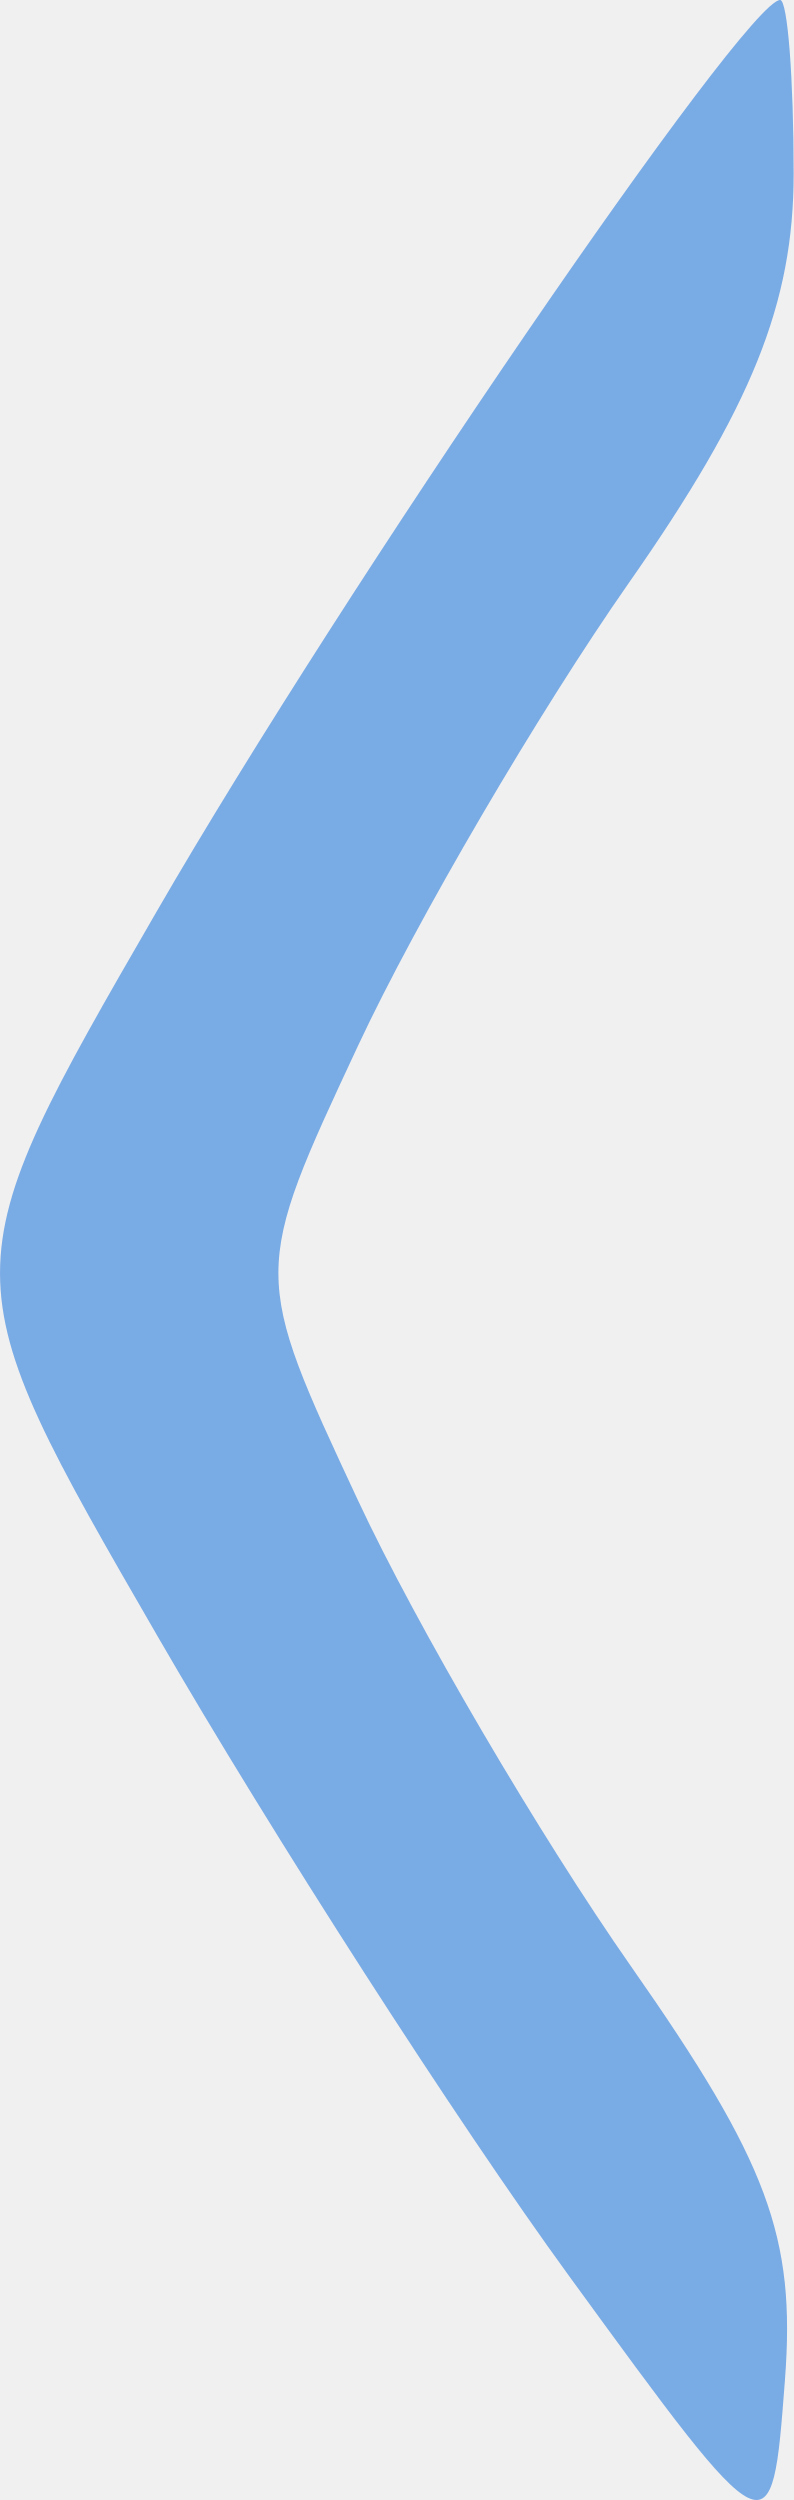
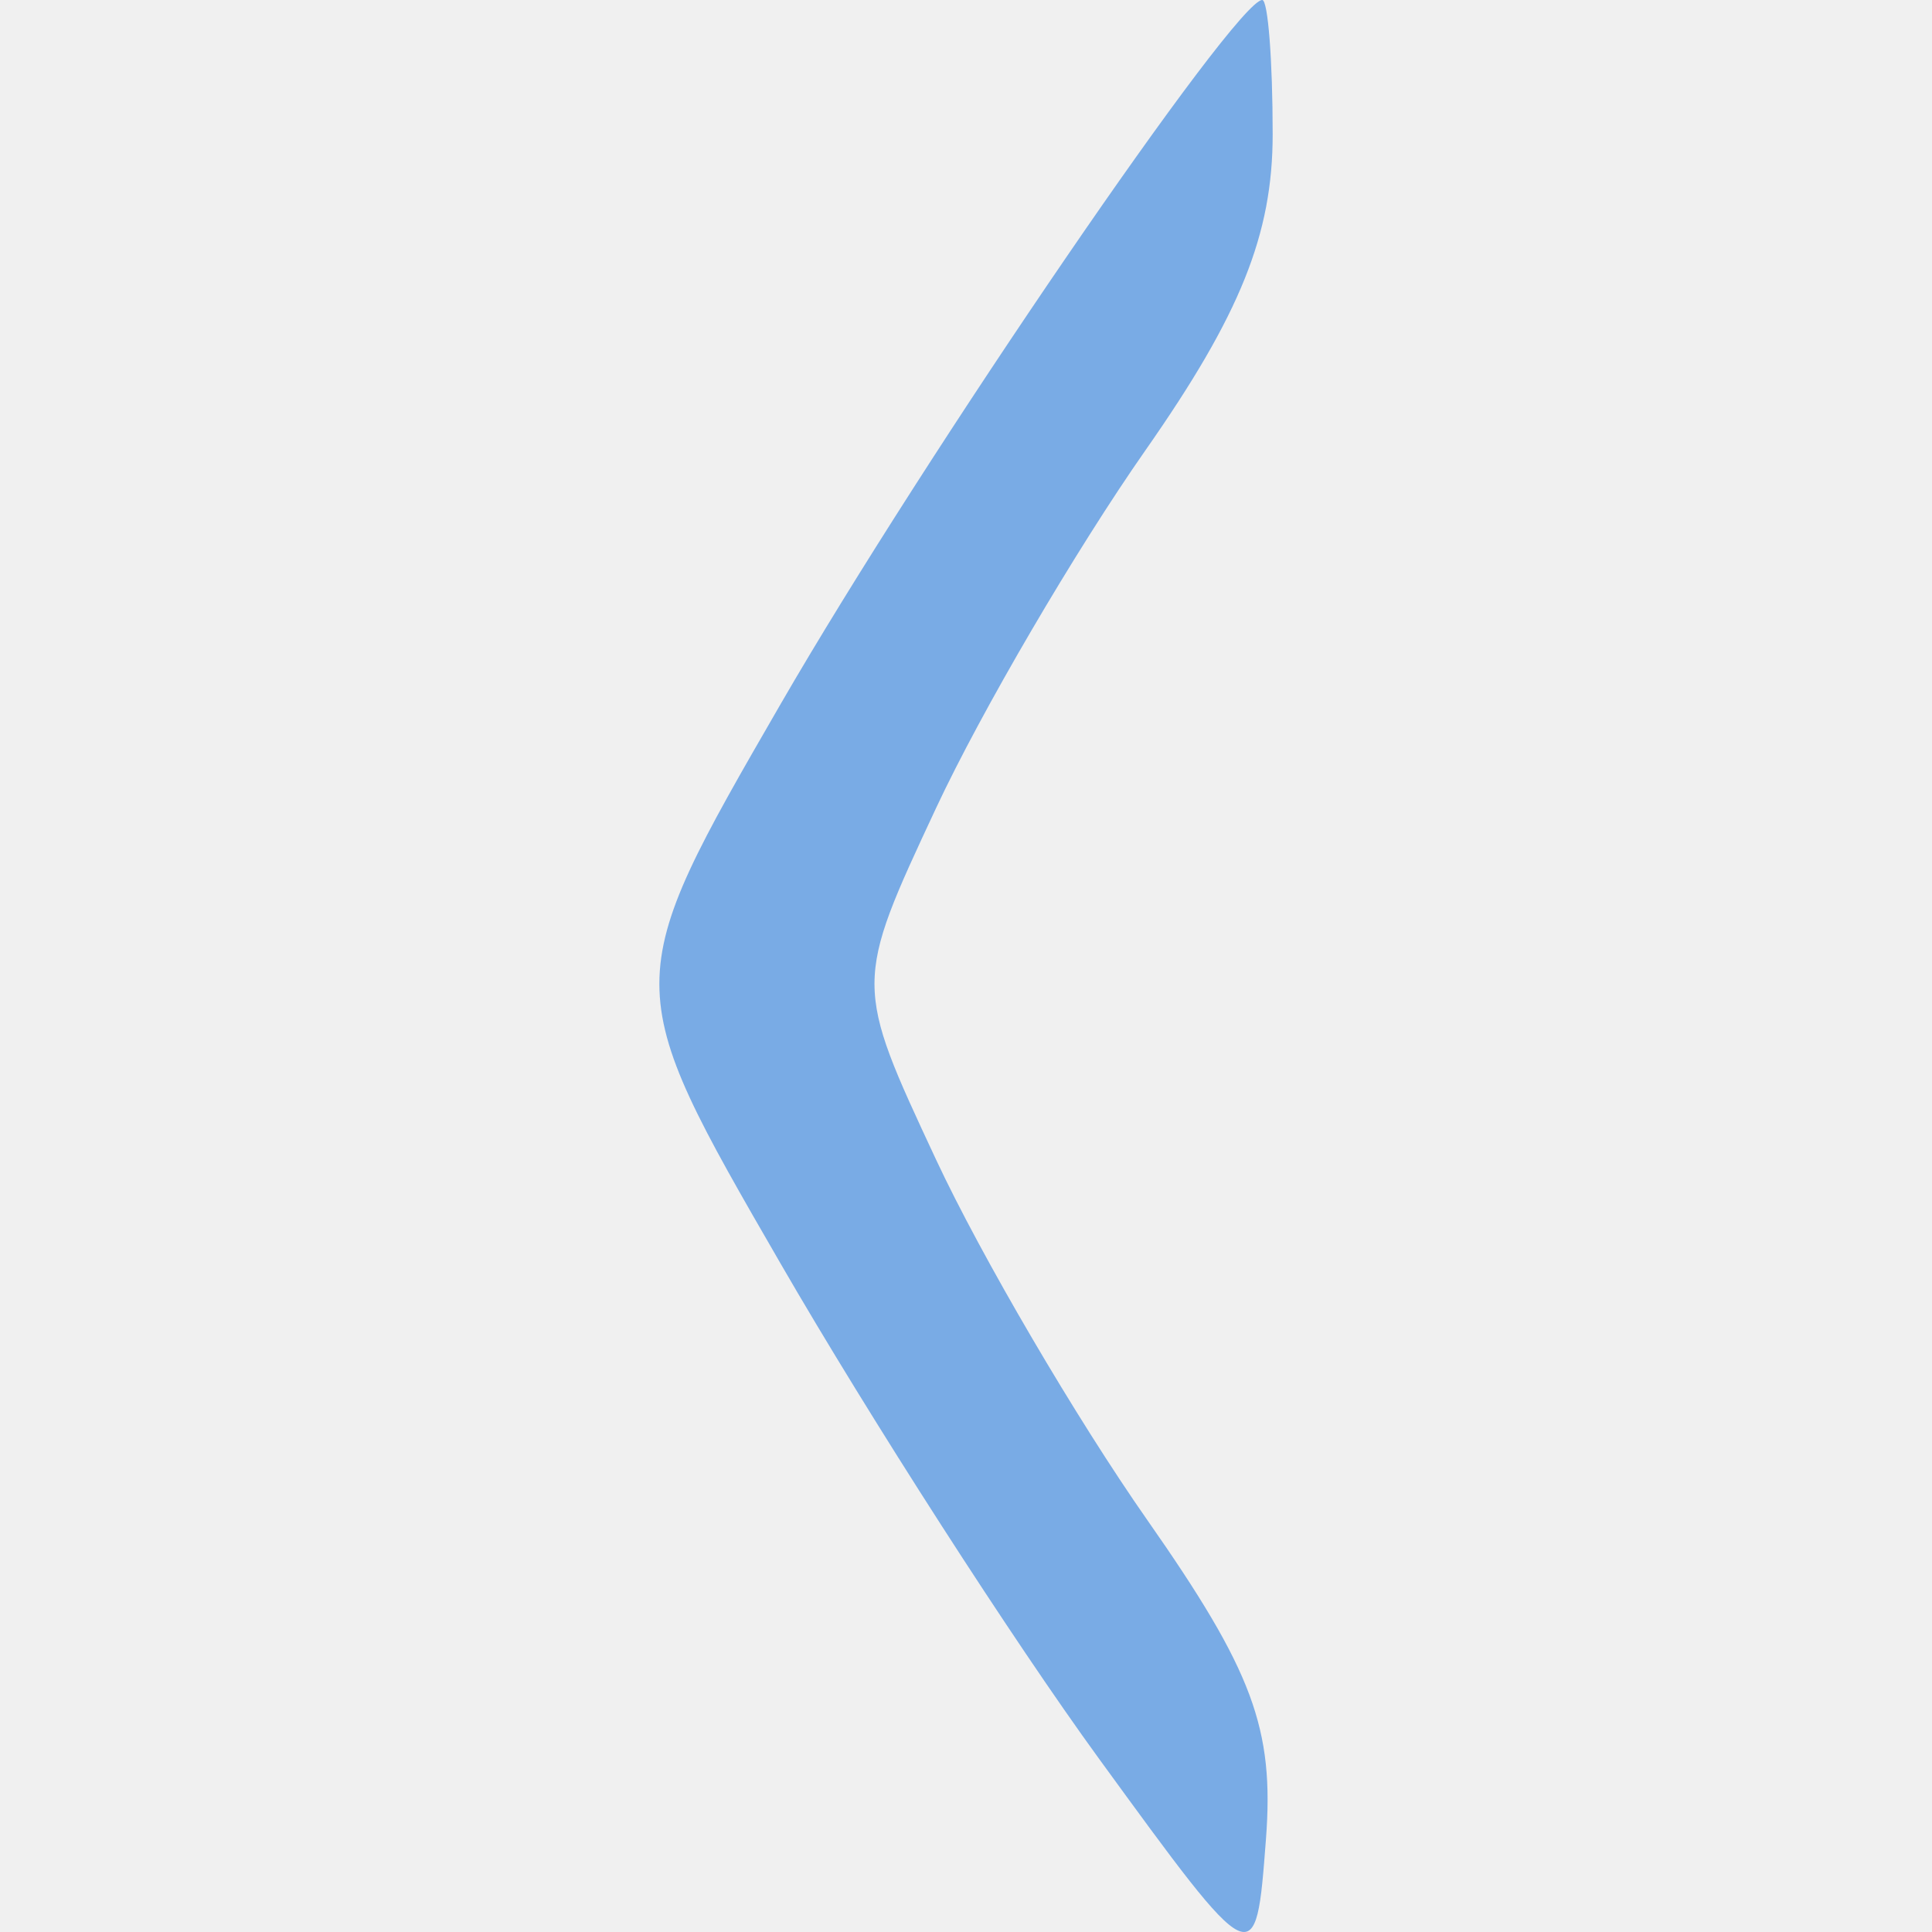
- <svg xmlns="http://www.w3.org/2000/svg" width="5.079" height="16" viewBox="0 0 5.079 16" fill="#FFFFFF" opacity="0.75" version="1.1" id="svg4">
+ <svg xmlns="http://www.w3.org/2000/svg" width="16" height="16" viewBox="0 0 16 16" fill="#FFFFFF" opacity="0.75" version="1.1" id="svg4">
  <defs id="defs8" />
-   <g id="g5088" transform="matrix(-0.2809615,0,0,-0.2809615,3.649232,18.77266)" style="fill:#5294e2;fill-opacity:1">
+   <g id="g5088" transform="matrix(-0.2809615,0,0,-0.2809615,9.109633,18.77266)" style="fill:#5294e2;fill-opacity:1">
    <path style="fill:#5294e2;fill-opacity:1" d="m -5.09,62.86 c 0,-2.951 0.952,-5.317 3.75,-9.317 2.062,-2.949 4.839,-7.694 6.171,-10.544 2.421,-5.183 2.421,-5.183 0,-10.366 -1.332,-2.851 -4.132,-7.629 -6.223,-10.618 -3.116,-4.454 -3.747,-6.152 -3.5,-9.41 0.302,-3.975 0.302,-3.975 4.919,2.368 2.539,3.489 6.763,10.055 9.385,14.593 4.768,8.25 4.768,8.25 0,16.5 -4.277,7.401 -13.409,20.75 -14.195,20.75 -0.169,0 -0.307,-1.78 -0.307,-3.956 z" id="path5096" />
  </g>
</svg>
